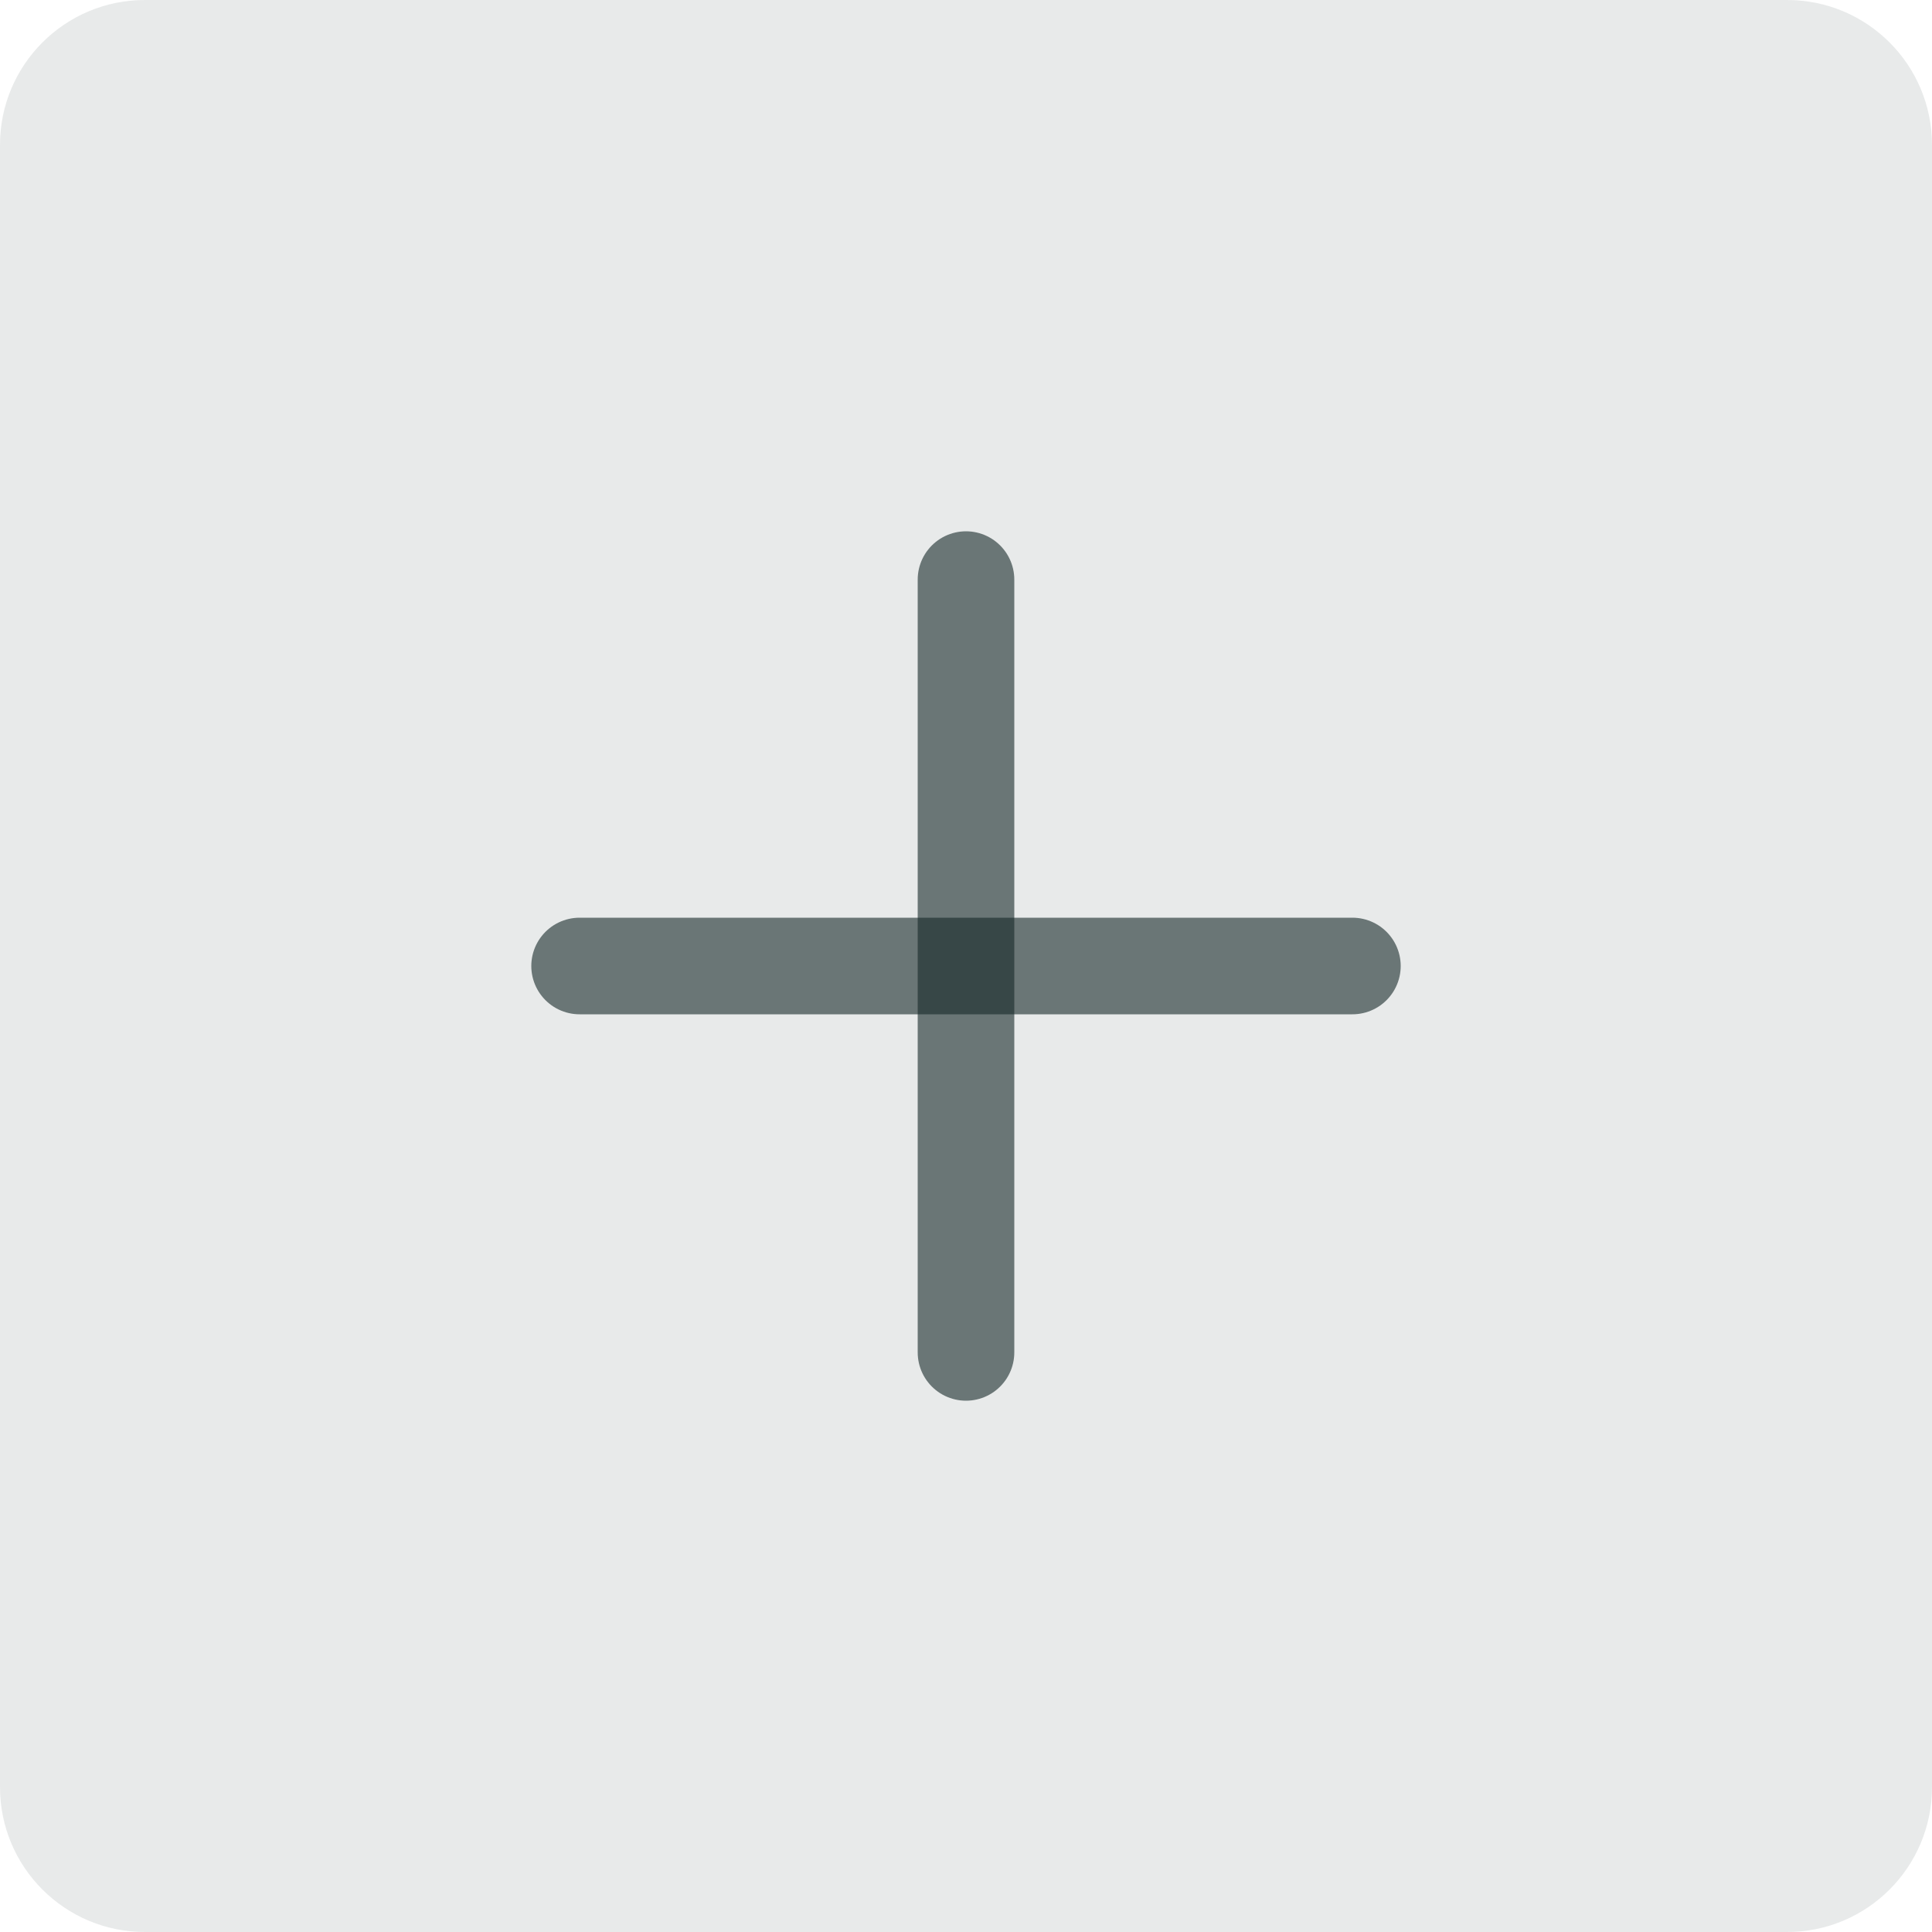
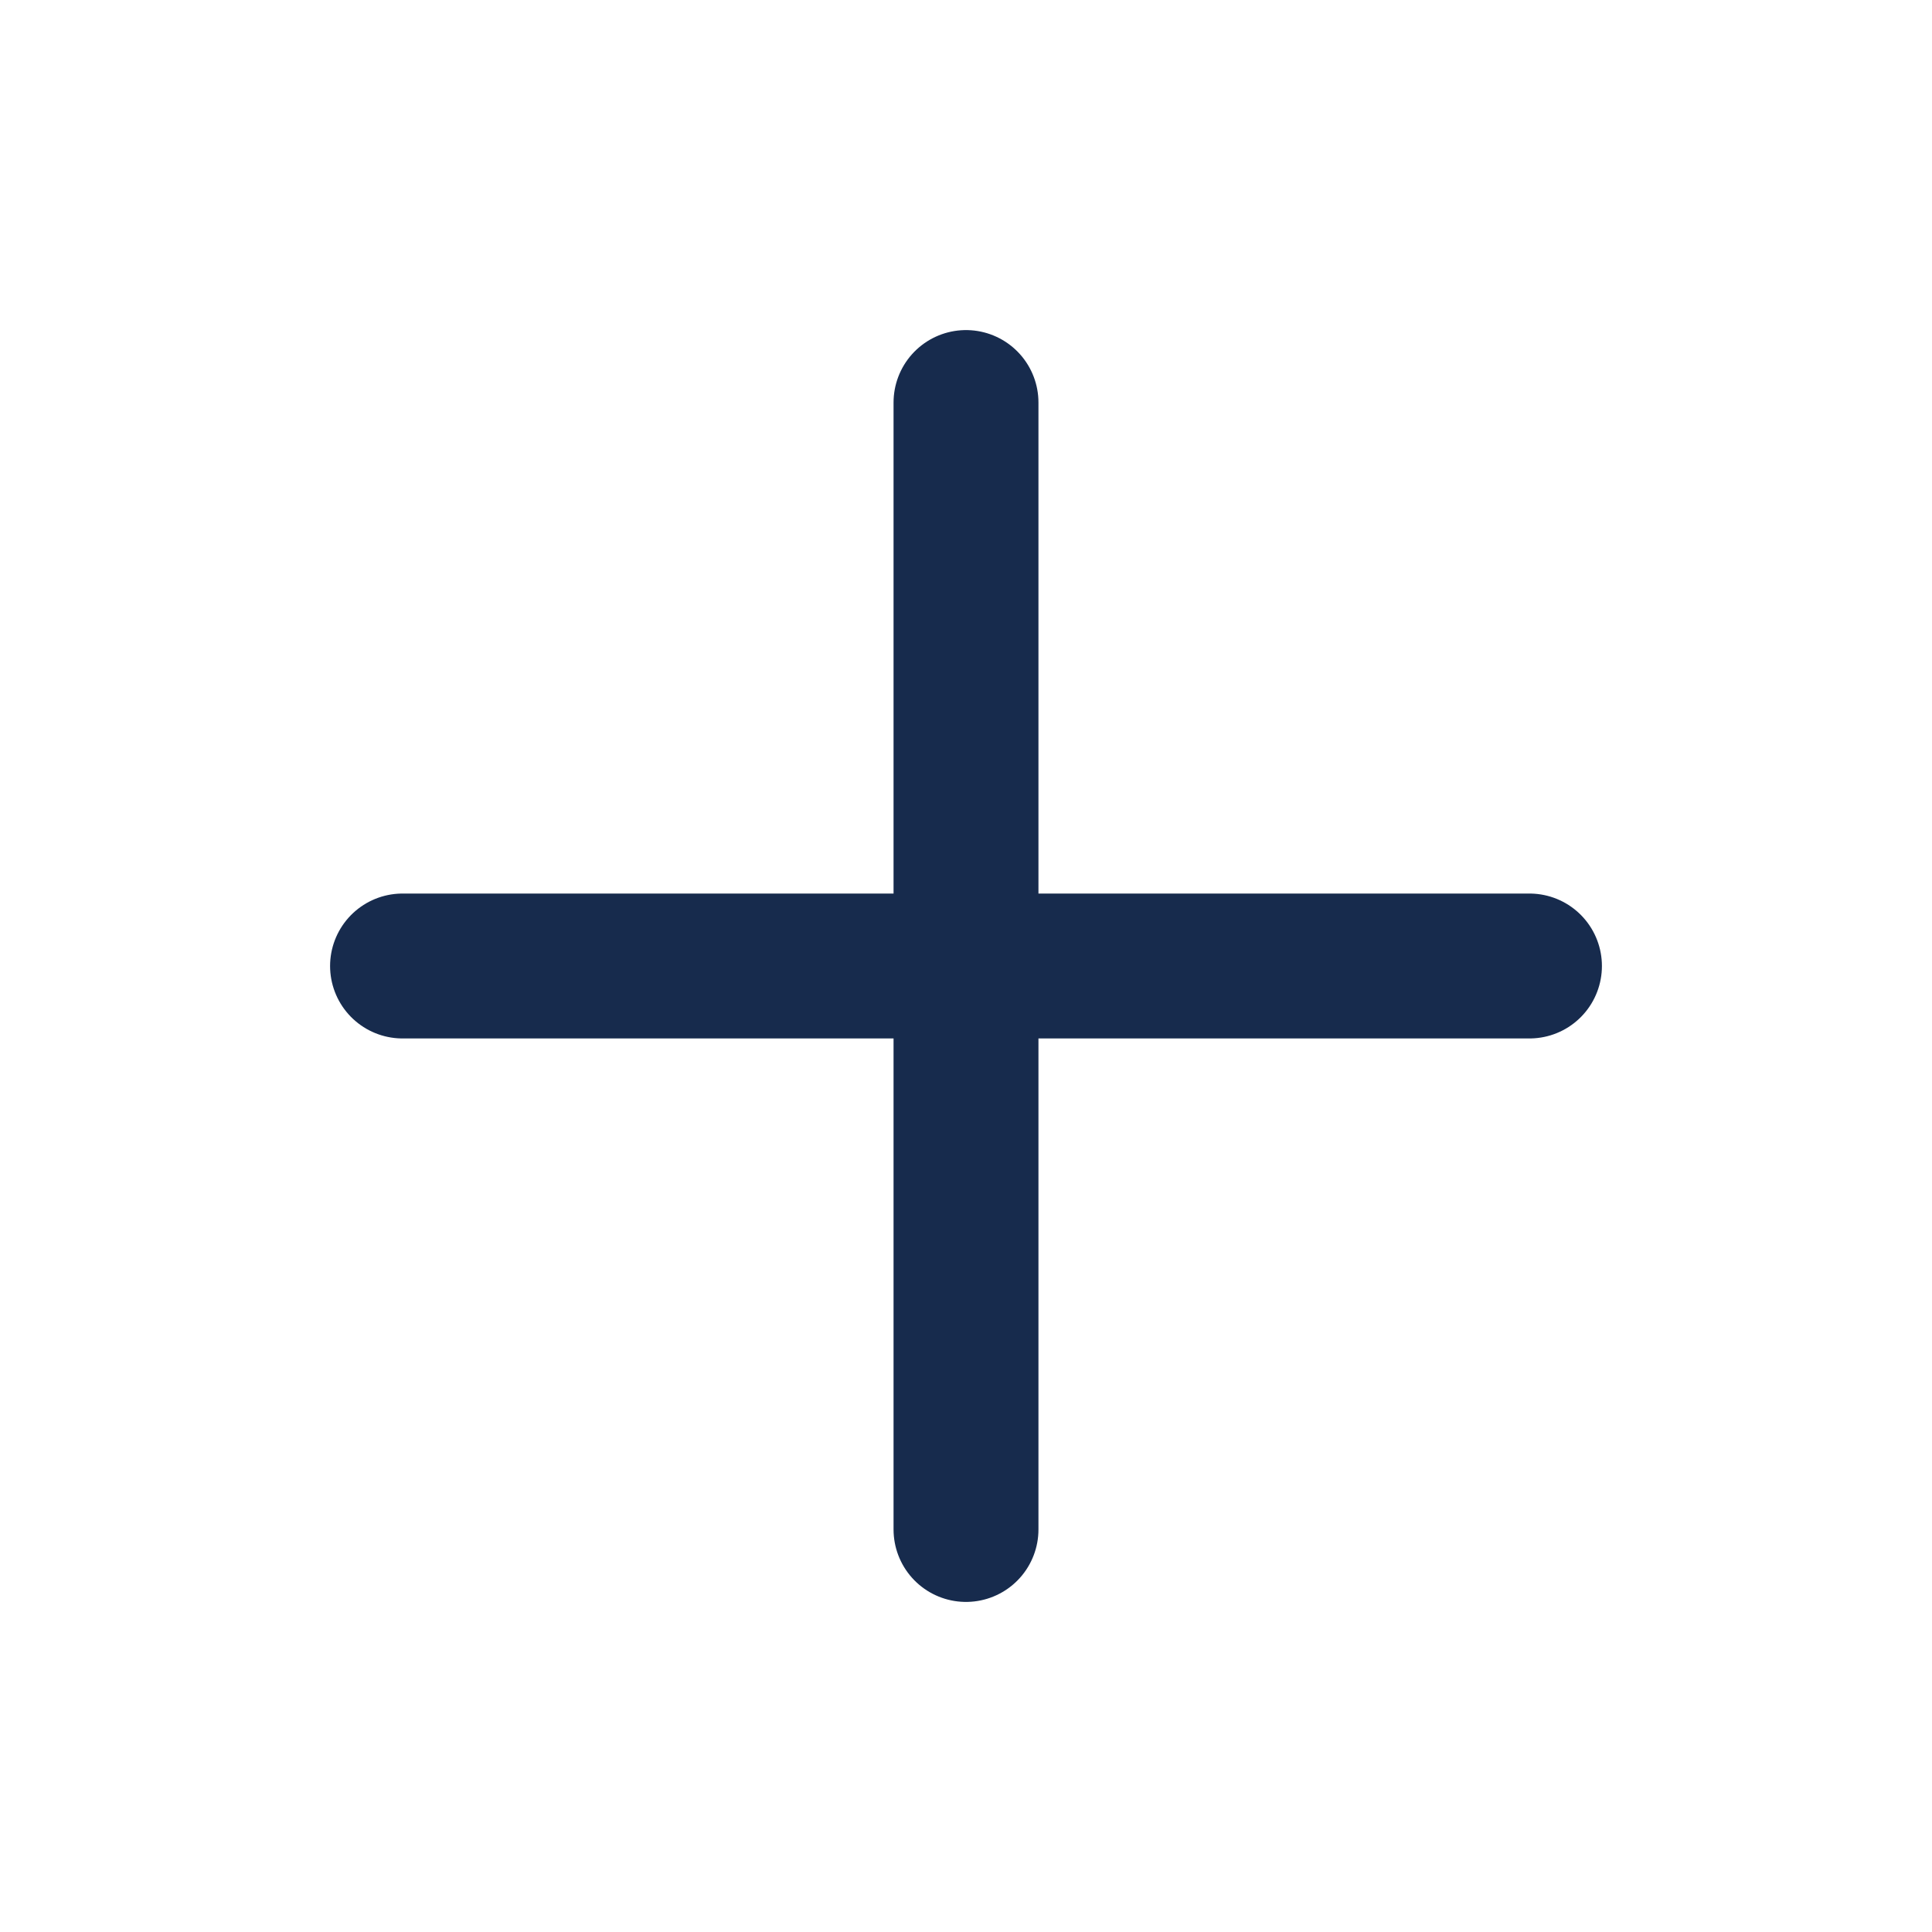
- <svg xmlns="http://www.w3.org/2000/svg" width="40" height="40" viewBox="0 0 40 40" fill="none">
-   <rect width="40" height="40" rx="3" fill="#162828" fill-opacity="0.1" />
-   <path d="M20 12V28" stroke="#162828" stroke-opacity="0.6" stroke-width="2" stroke-linecap="round" stroke-linejoin="round" />
-   <path d="M12 20H28" stroke="#162828" stroke-opacity="0.6" stroke-width="2" stroke-linecap="round" stroke-linejoin="round" />
+ <svg xmlns="http://www.w3.org/2000/svg" width="20" height="20" viewBox="0 0 20 20" fill="none">
+   <path d="M10 4.167V15.833" stroke="#172B4D" stroke-width="1.5" stroke-linecap="round" stroke-linejoin="round" />
+   <path d="M4.167 10H15.833" stroke="#172B4D" stroke-width="1.5" stroke-linecap="round" stroke-linejoin="round" />
</svg>
